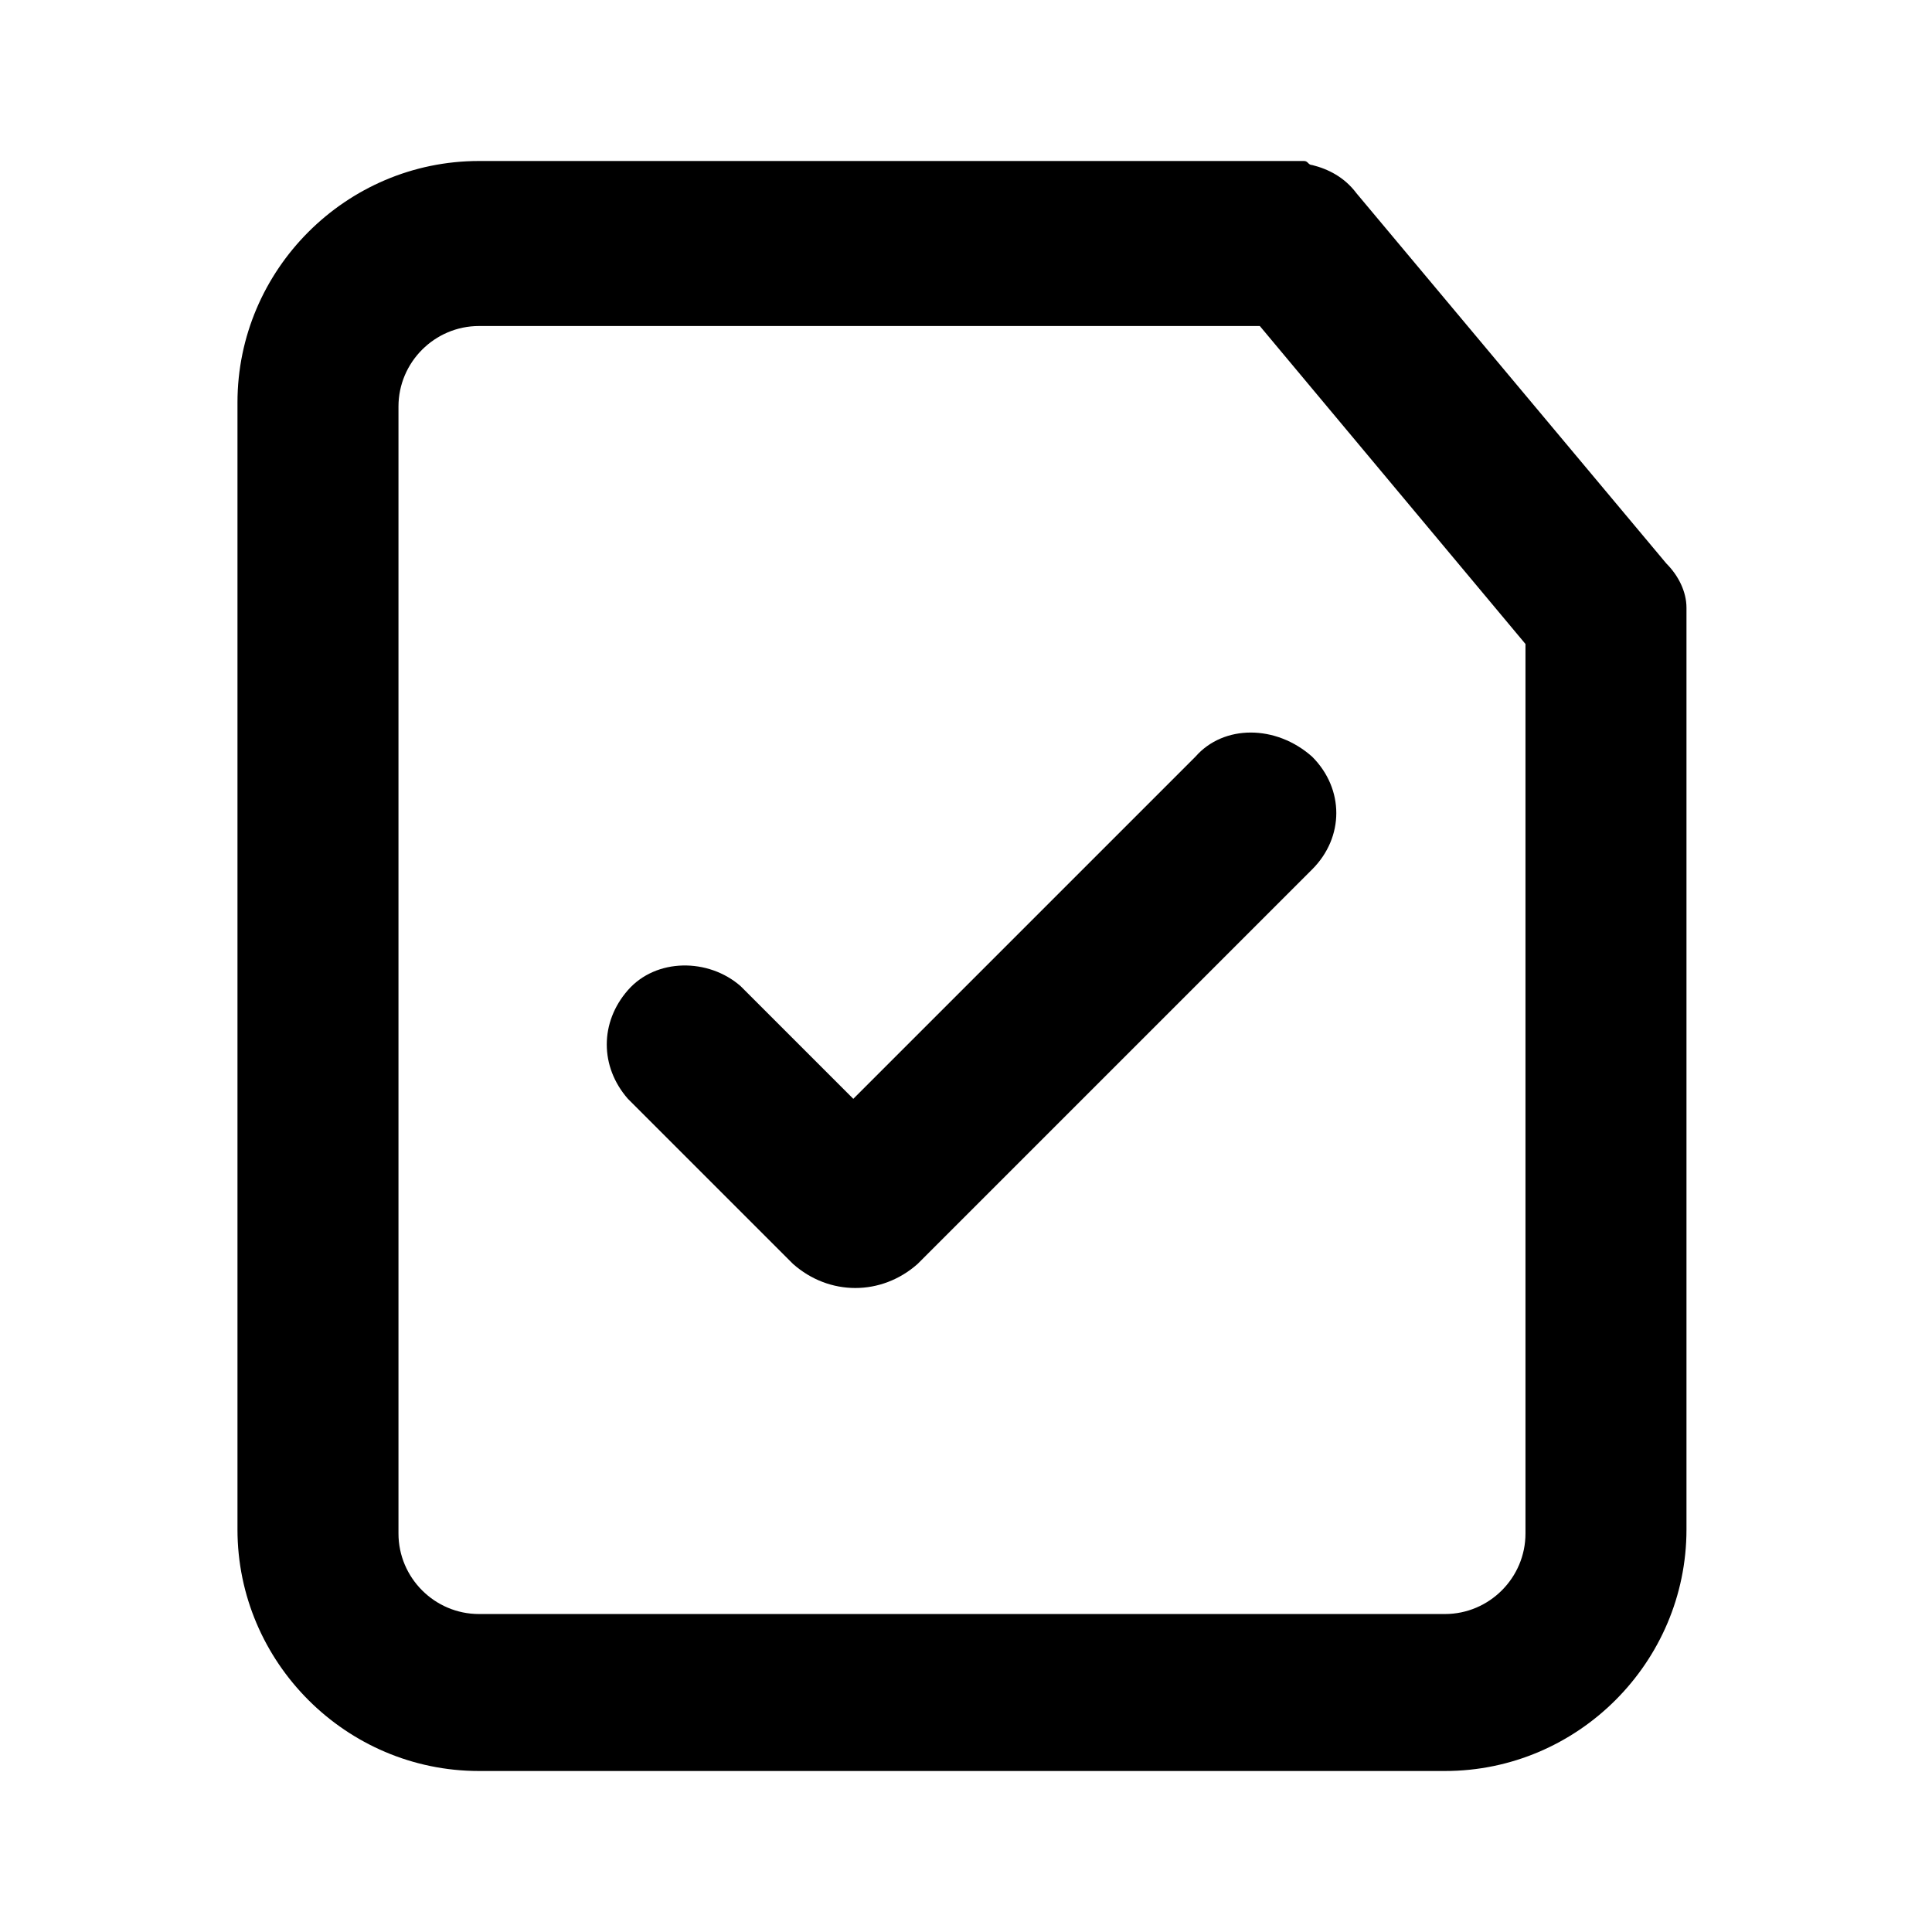
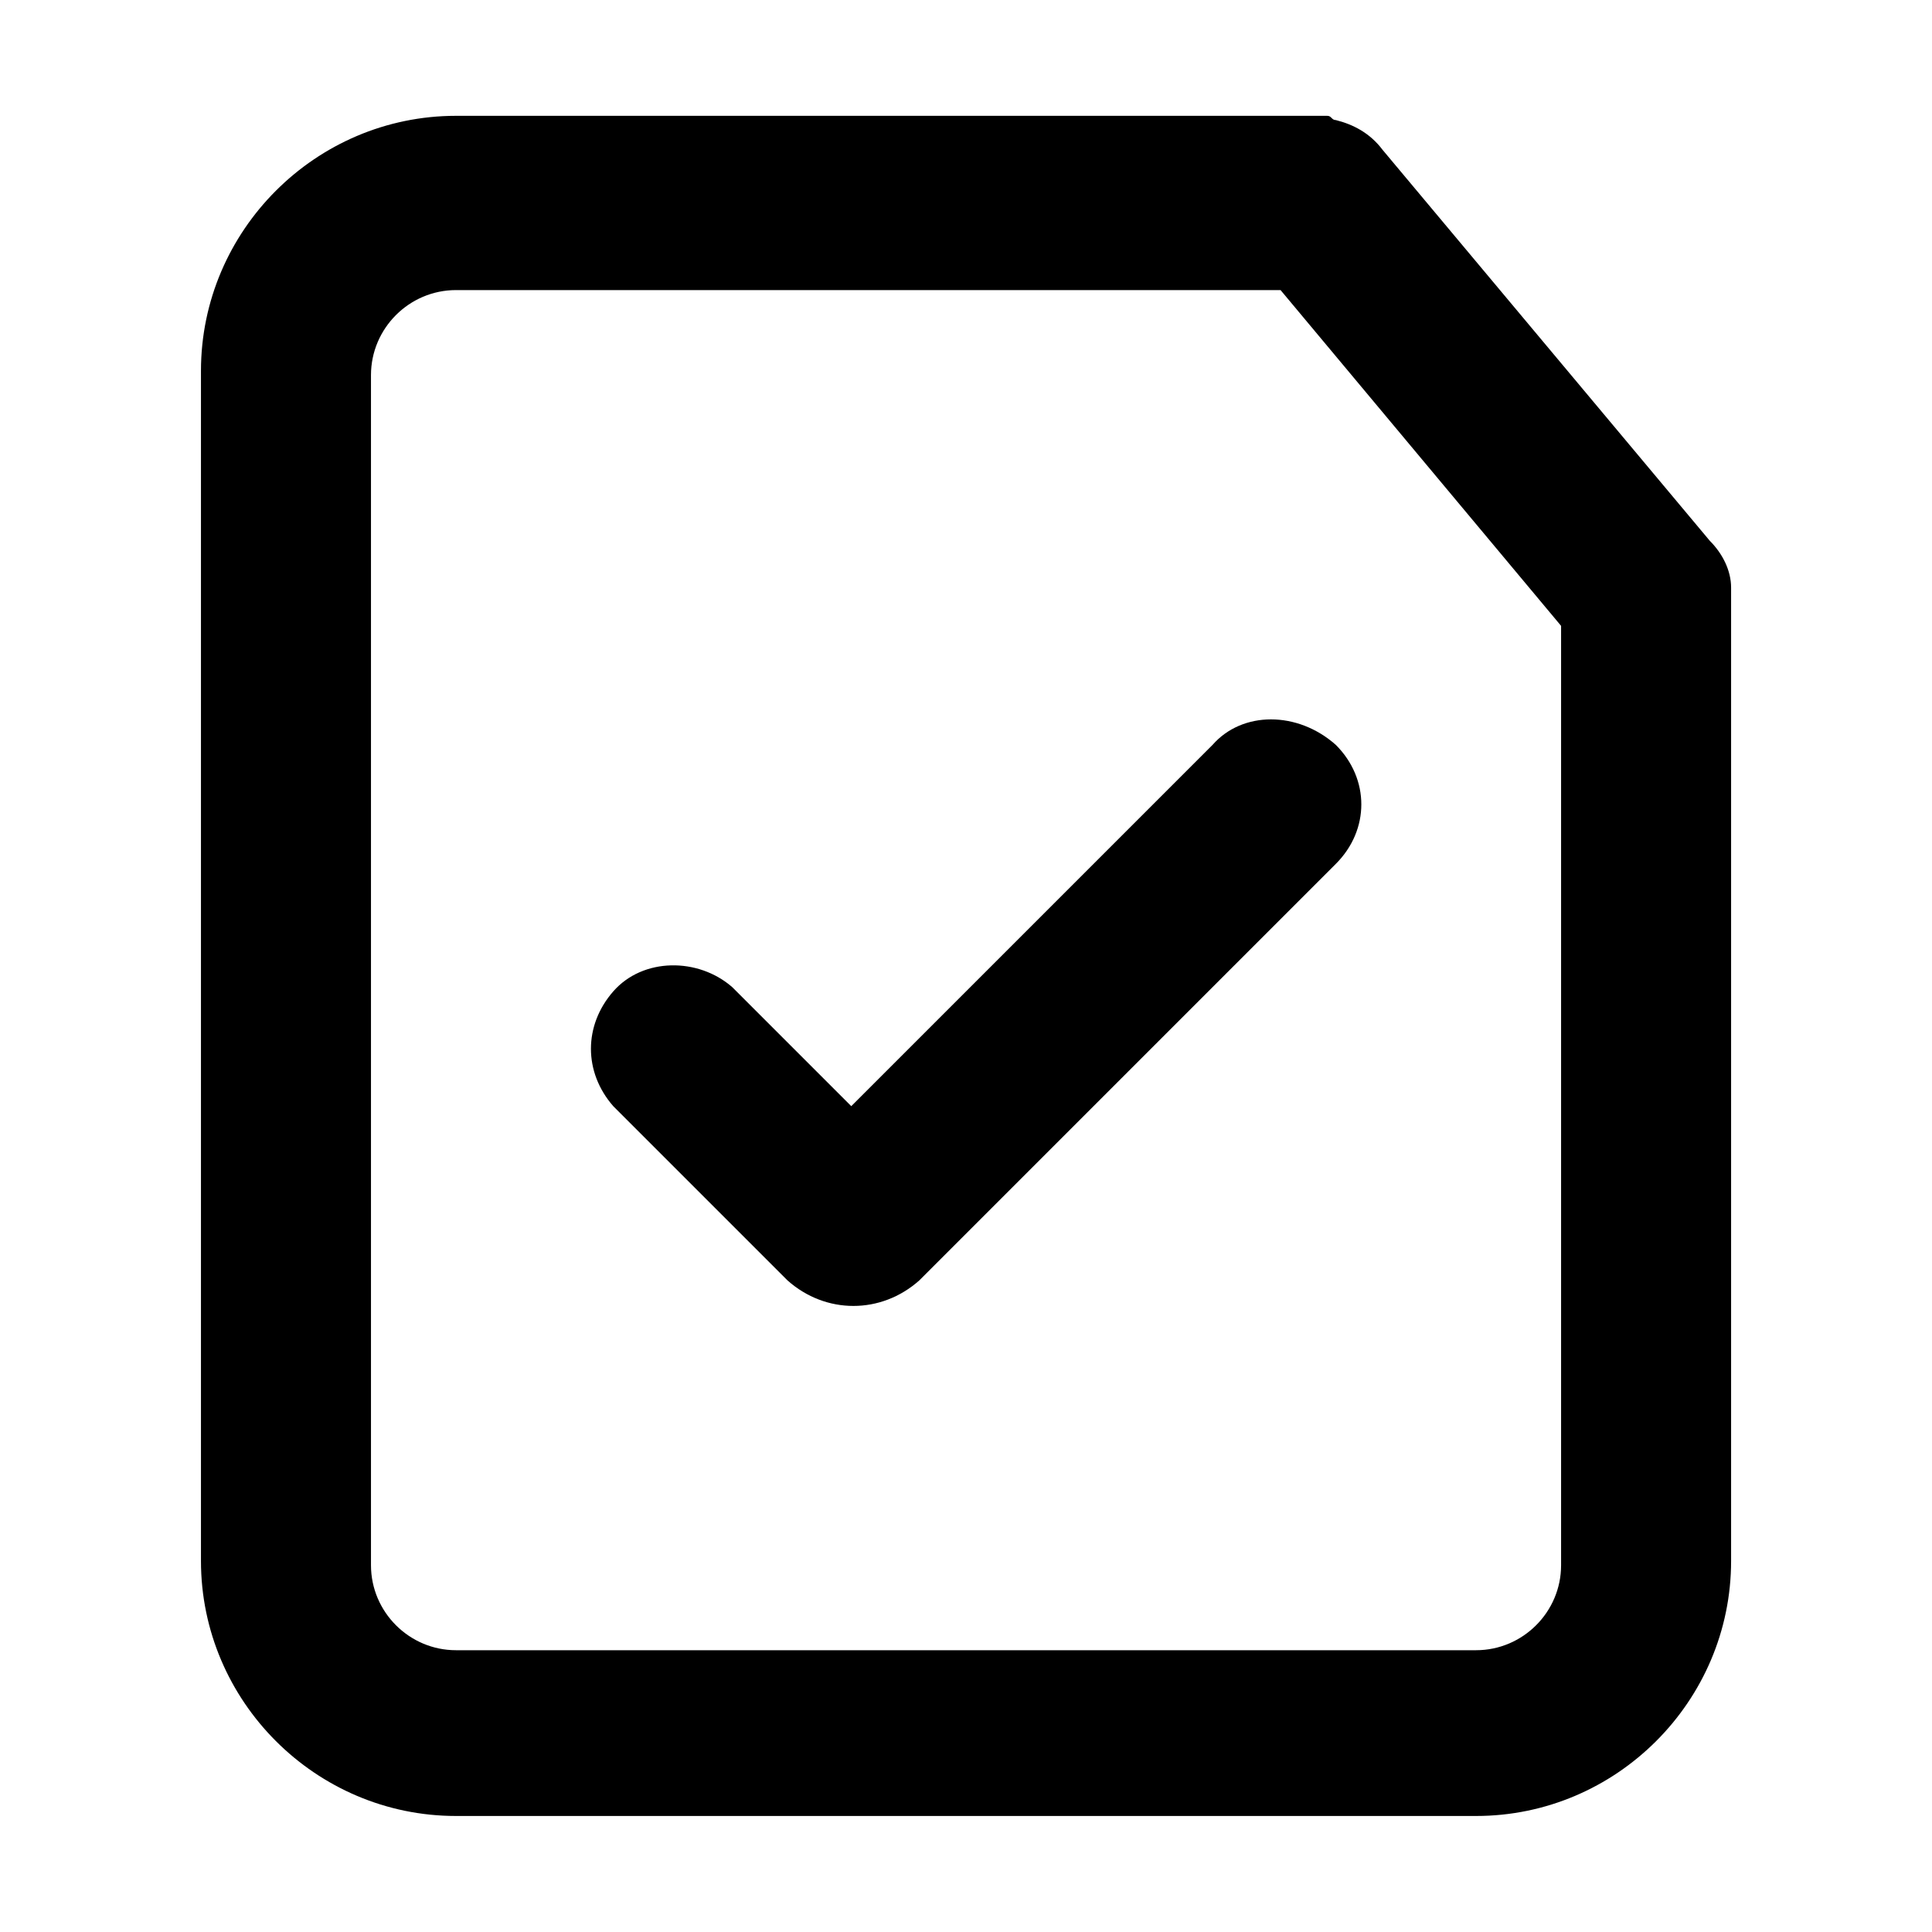
- <svg xmlns="http://www.w3.org/2000/svg" t="1792242112736" class="icon" viewBox="0 0 1024 1024" version="1.1" p-id="28334" width="128" height="128">
+ <svg xmlns="http://www.w3.org/2000/svg" t="1792242112736" class="icon" viewBox="25.0 27.2 969.7 969.7" version="1.1" p-id="28334" width="128" height="128">
  <path d="M893.867 322.133c0-8.533-4.267-17.067-10.667-23.467l-164.267-196.267c-6.4-8.533-14.933-12.8-23.467-14.933-2.133 0-2.133-2.133-4.267-2.133H253.867c-70.4 0-128 57.6-128 128v597.333c0 70.4 57.6 128 128 128h512c70.4 0 128-57.6 128-128V322.133z m-128 533.333h-512c-23.467 0-42.667-19.2-42.667-42.667v-597.333c0-23.467 19.2-42.667 42.667-42.667h413.867l140.8 168.533v471.467c0 23.467-19.2 42.667-42.667 42.667z" p-id="28335" />
  <path d="M633.6 401.067l-181.333 181.333-59.733-59.733c-17.067-14.933-44.8-14.933-59.733 2.133-14.933 17.067-14.933 40.533 0 57.6l87.467 87.467c19.2 17.067 46.933 17.067 66.133 0l209.067-209.067c17.067-17.067 17.067-42.667 0-59.733-19.2-17.067-46.933-17.067-61.867 0z" p-id="28336" />
</svg>
